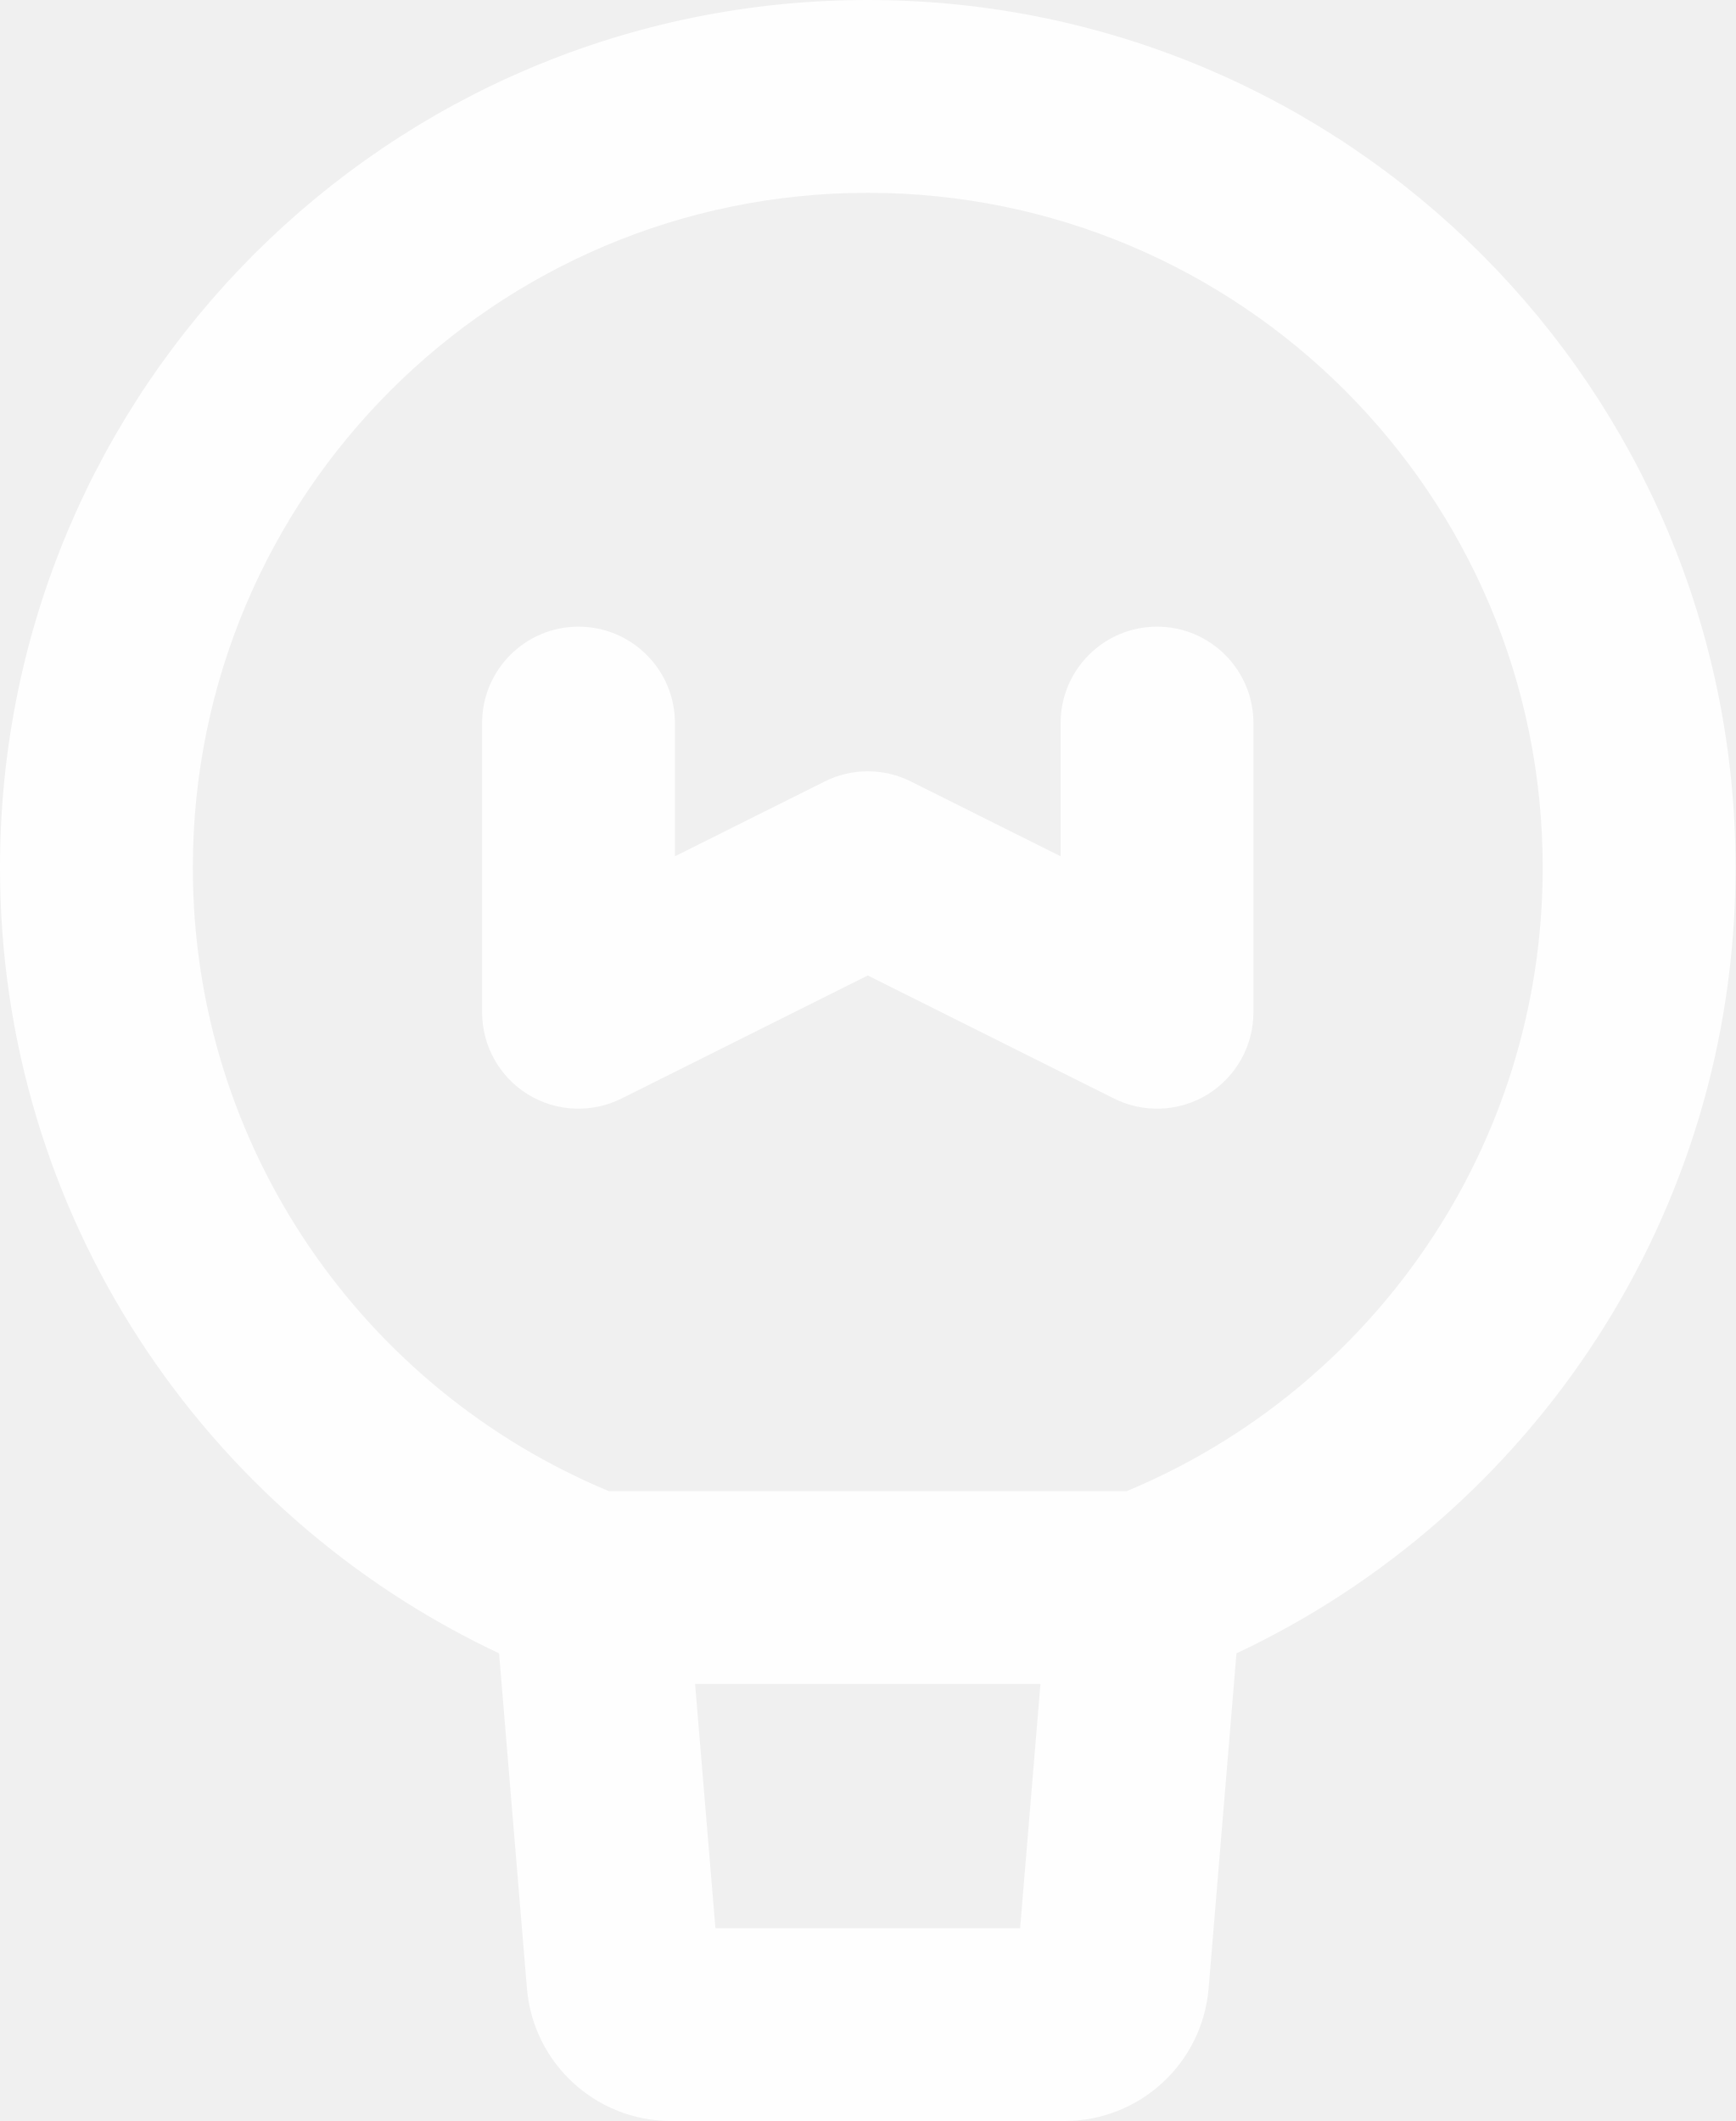
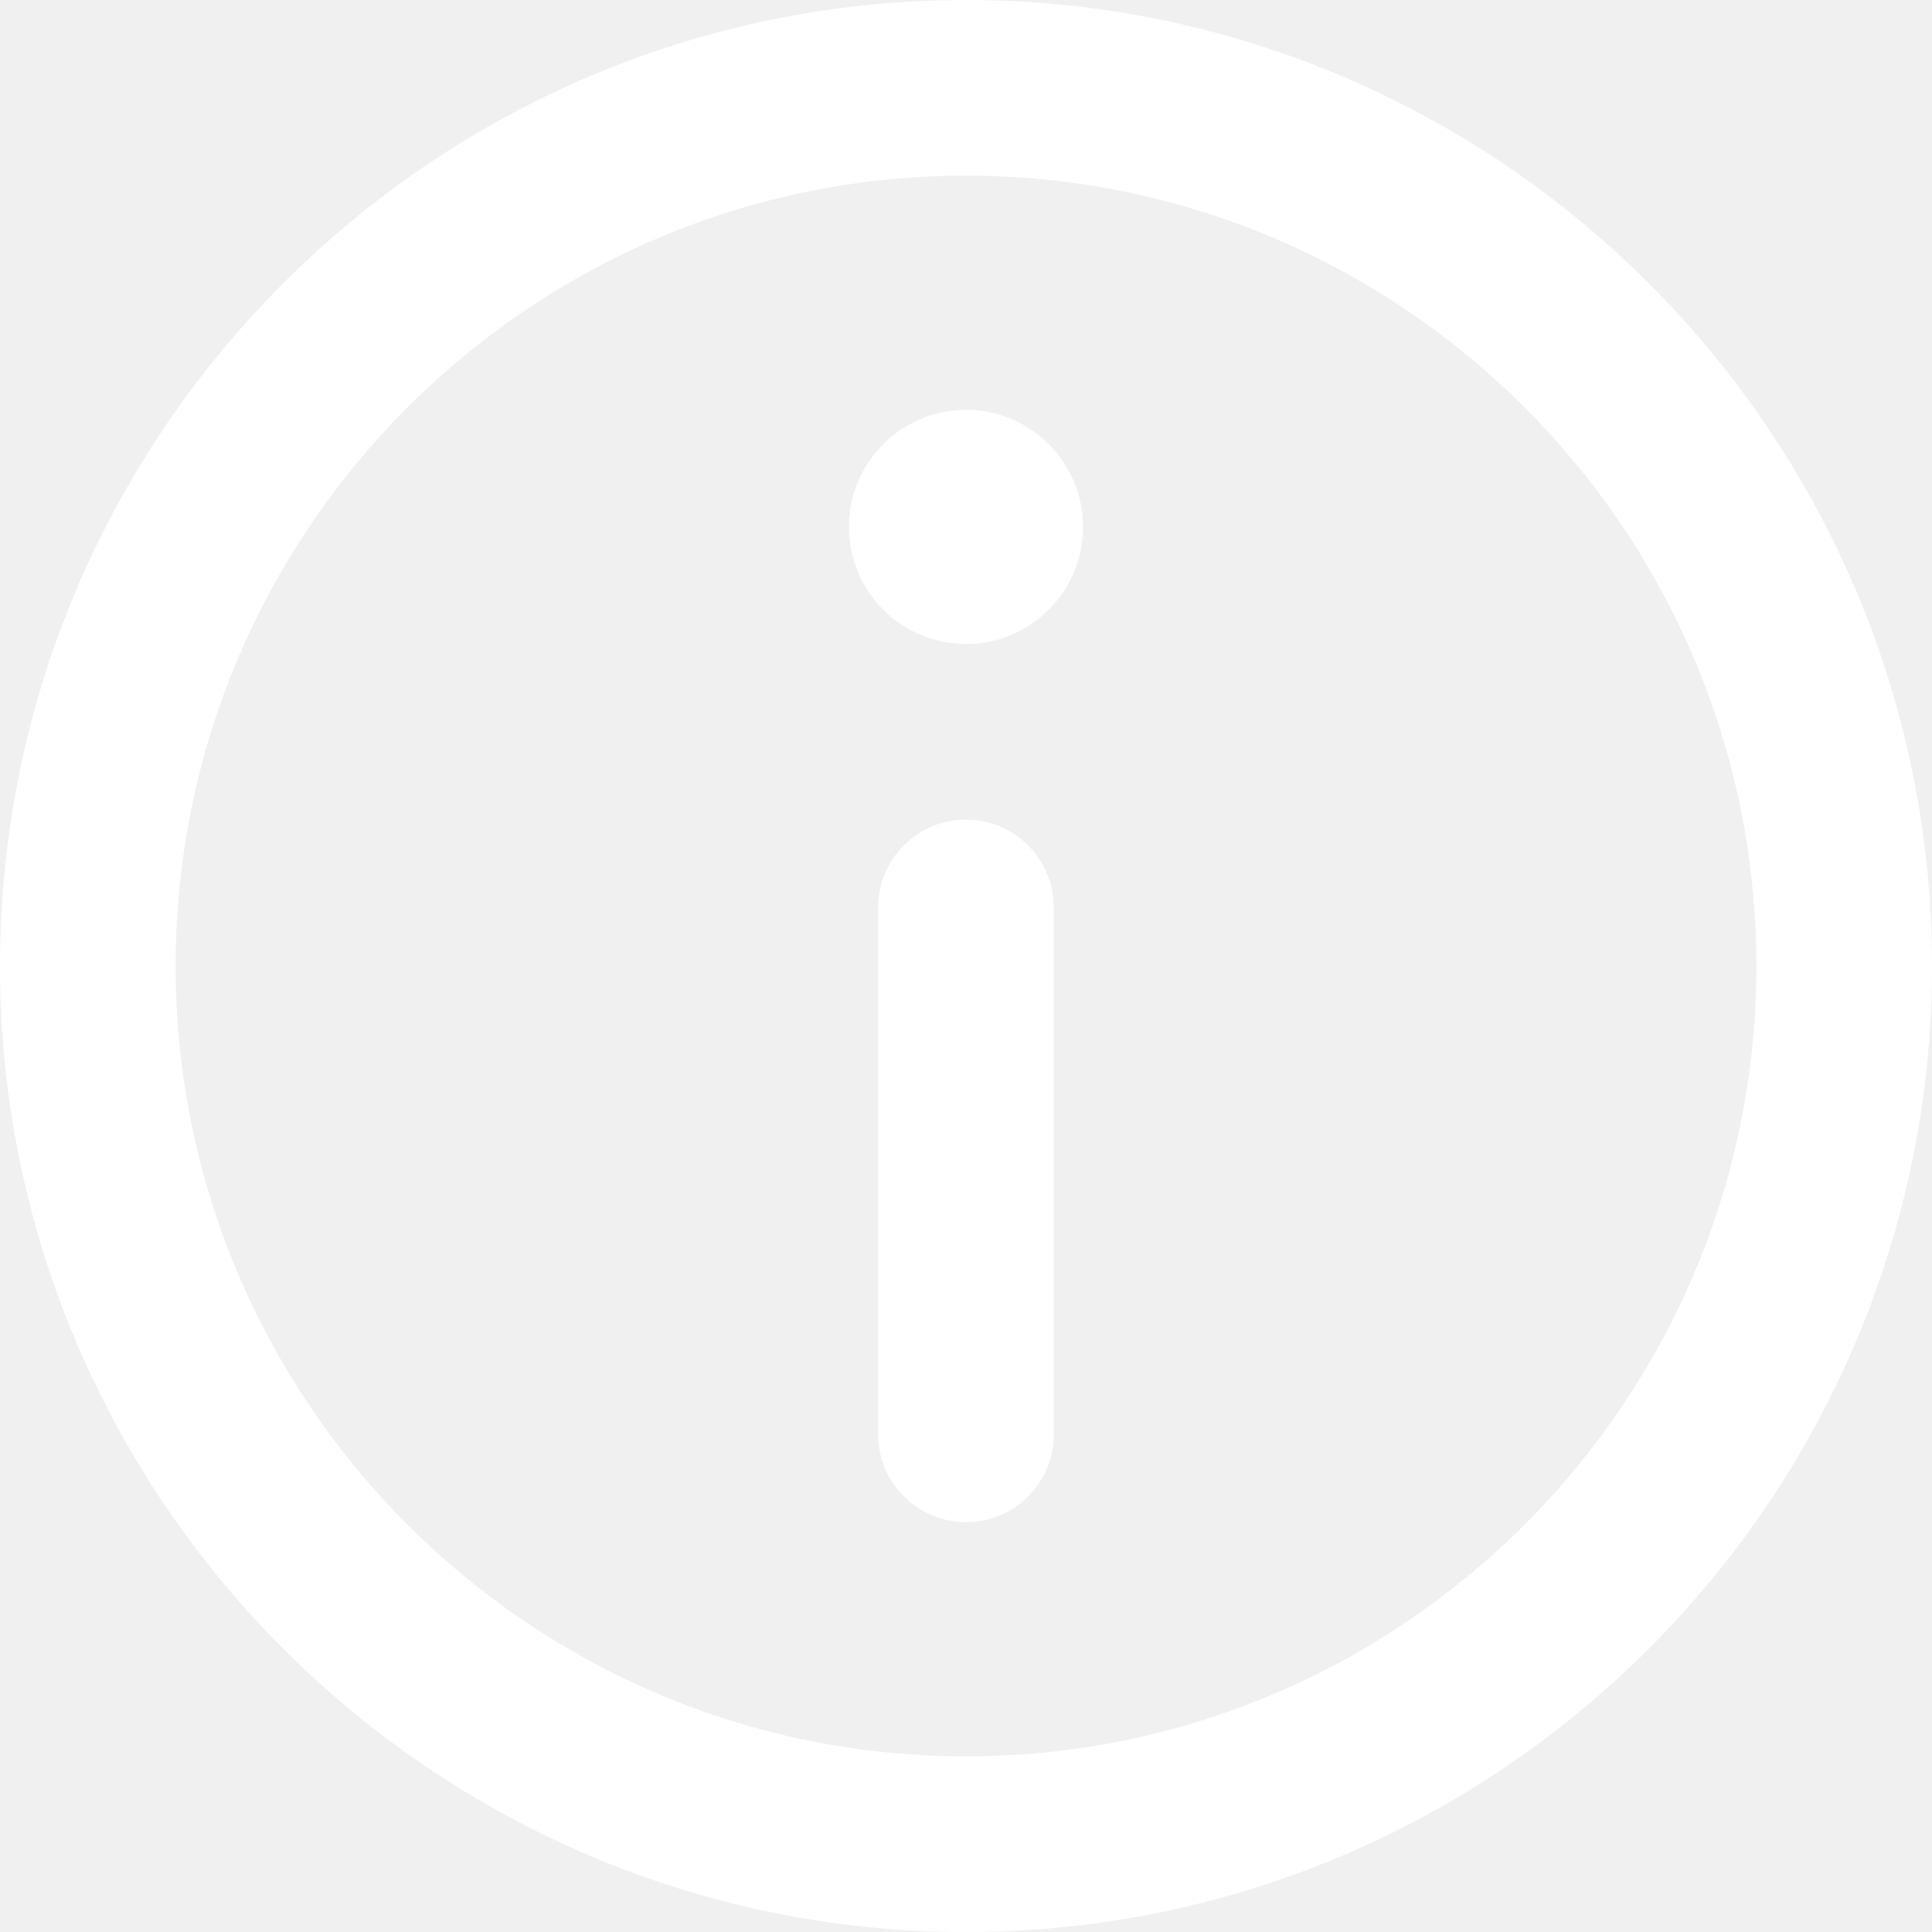
- <svg xmlns="http://www.w3.org/2000/svg" width="18" height="22" viewBox="0 0 18 22" fill="none">
-   <path fill-rule="evenodd" clip-rule="evenodd" d="M9 2C5.134 2 2 5.134 2 9C2 11.913 3.78 14.413 6.315 15.467H11.685C14.22 14.413 16 11.913 16 9C16 5.134 12.866 2 9 2ZM10.791 17.467H7.209L7.42 20H10.58L10.791 17.467ZM5.176 17.149C2.119 15.712 0 12.604 0 9C0 4.029 4.029 0 9 0C13.971 0 18 4.029 18 9C18 12.604 15.881 15.712 12.824 17.149L12.535 20.625C12.47 21.402 11.82 22 11.04 22H6.96C6.18 22 5.53 21.402 5.465 20.625L5.176 17.149ZM6 6.5C6.552 6.5 7 6.948 7 7.5V8.882L8.553 8.106C8.834 7.965 9.166 7.965 9.447 8.106L11 8.882V7.5C11 6.948 11.448 6.5 12 6.5C12.552 6.5 13 6.948 13 7.5V10.5C13 10.847 12.82 11.168 12.526 11.351C12.231 11.533 11.863 11.549 11.553 11.394L9 10.118L6.447 11.394C6.137 11.549 5.769 11.533 5.474 11.351C5.179 11.168 5 10.847 5 10.5V7.5C5 6.948 5.448 6.5 6 6.5Z" fill="#FEFEFE" />
+ <svg xmlns="http://www.w3.org/2000/svg" width="93" height="93" viewBox="0 0 93 93" fill="none">
+   <path d="M46.5 0C20.86 0 0 20.86 0 46.5C0 72.14 20.86 93 46.5 93C72.14 93 93 72.14 93 46.5C93 20.86 72.14 0 46.5 0ZM46.5 84.546C25.521 84.546 8.455 67.478 8.455 46.5C8.455 25.522 25.521 8.455 46.5 8.455C67.478 8.455 84.546 25.522 84.546 46.5C84.546 67.478 67.478 84.546 46.5 84.546Z" fill="white" />
+   <path d="M46.499 19.727C43.392 19.727 40.864 22.257 40.864 25.366C40.864 28.473 43.392 31 46.499 31C49.607 31 52.135 28.473 52.135 25.366C52.135 22.257 49.607 19.727 46.499 19.727Z" fill="white" />
+   <path d="M46.5 39.455C44.165 39.455 42.273 41.347 42.273 43.682V69.045C42.273 71.38 44.165 73.273 46.5 73.273C48.835 73.273 50.727 71.38 50.727 69.045V43.682C50.727 41.347 48.835 39.455 46.5 39.455Z" fill="white" />
</svg>
